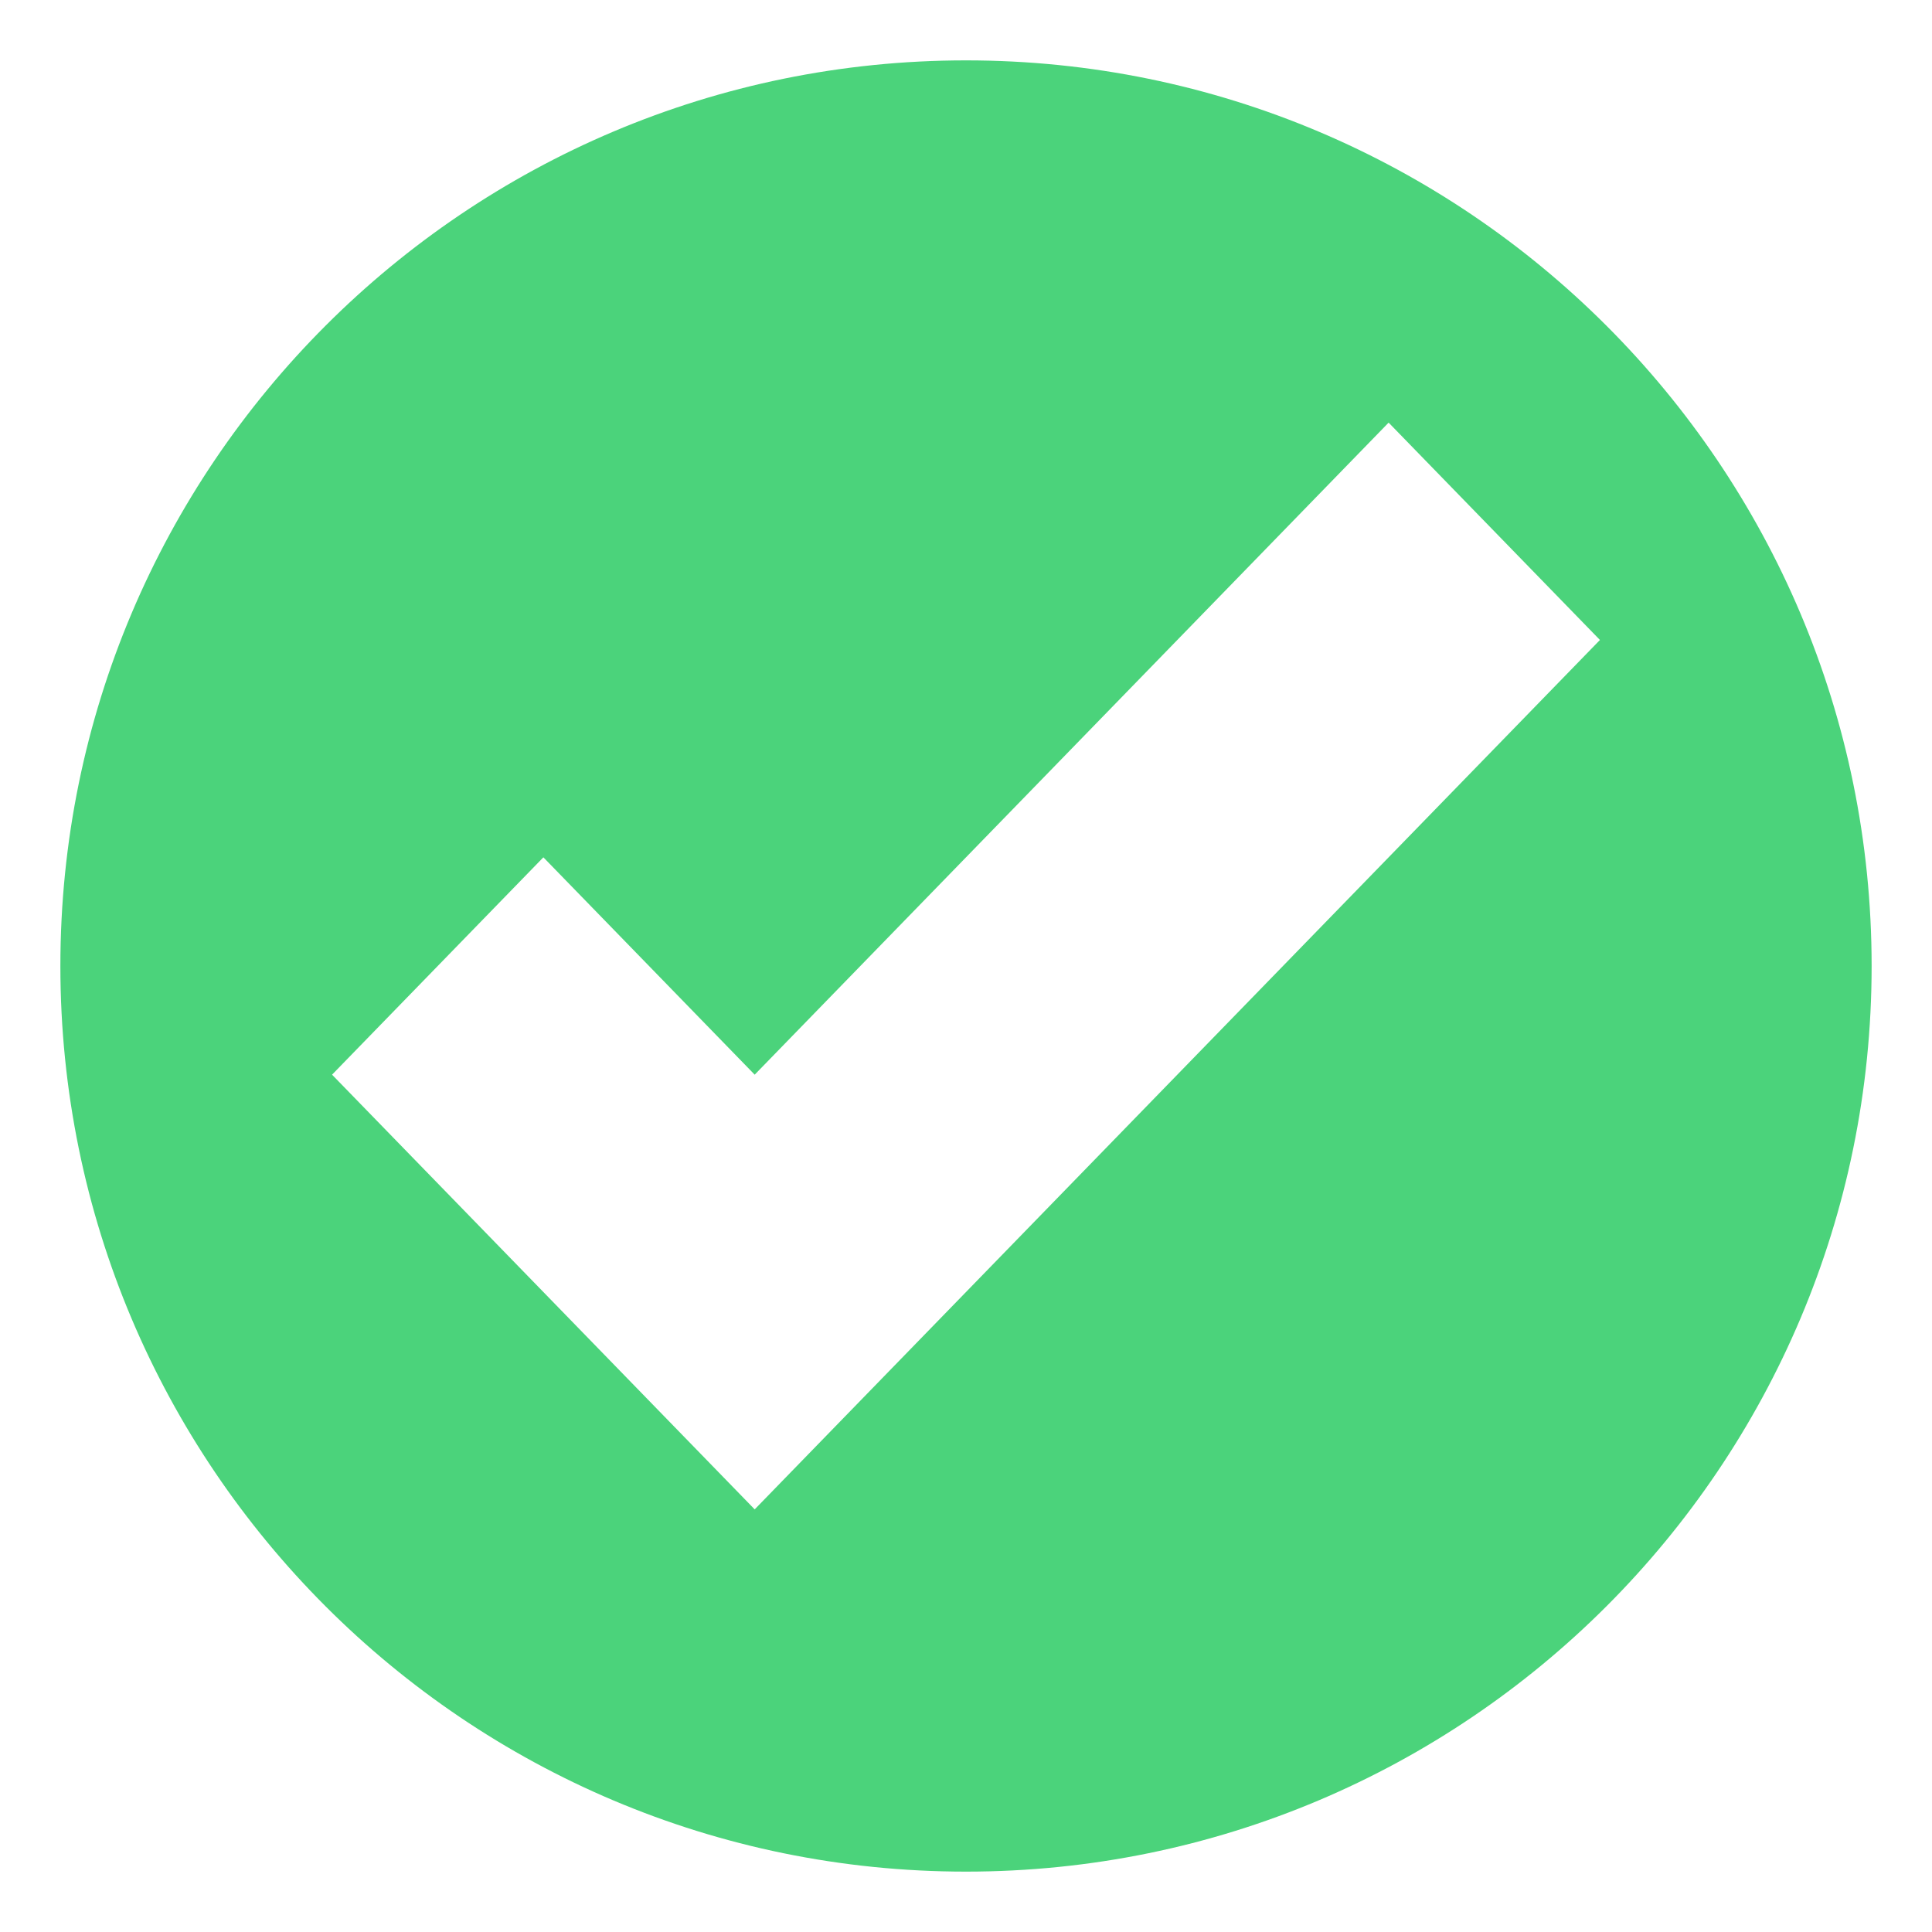
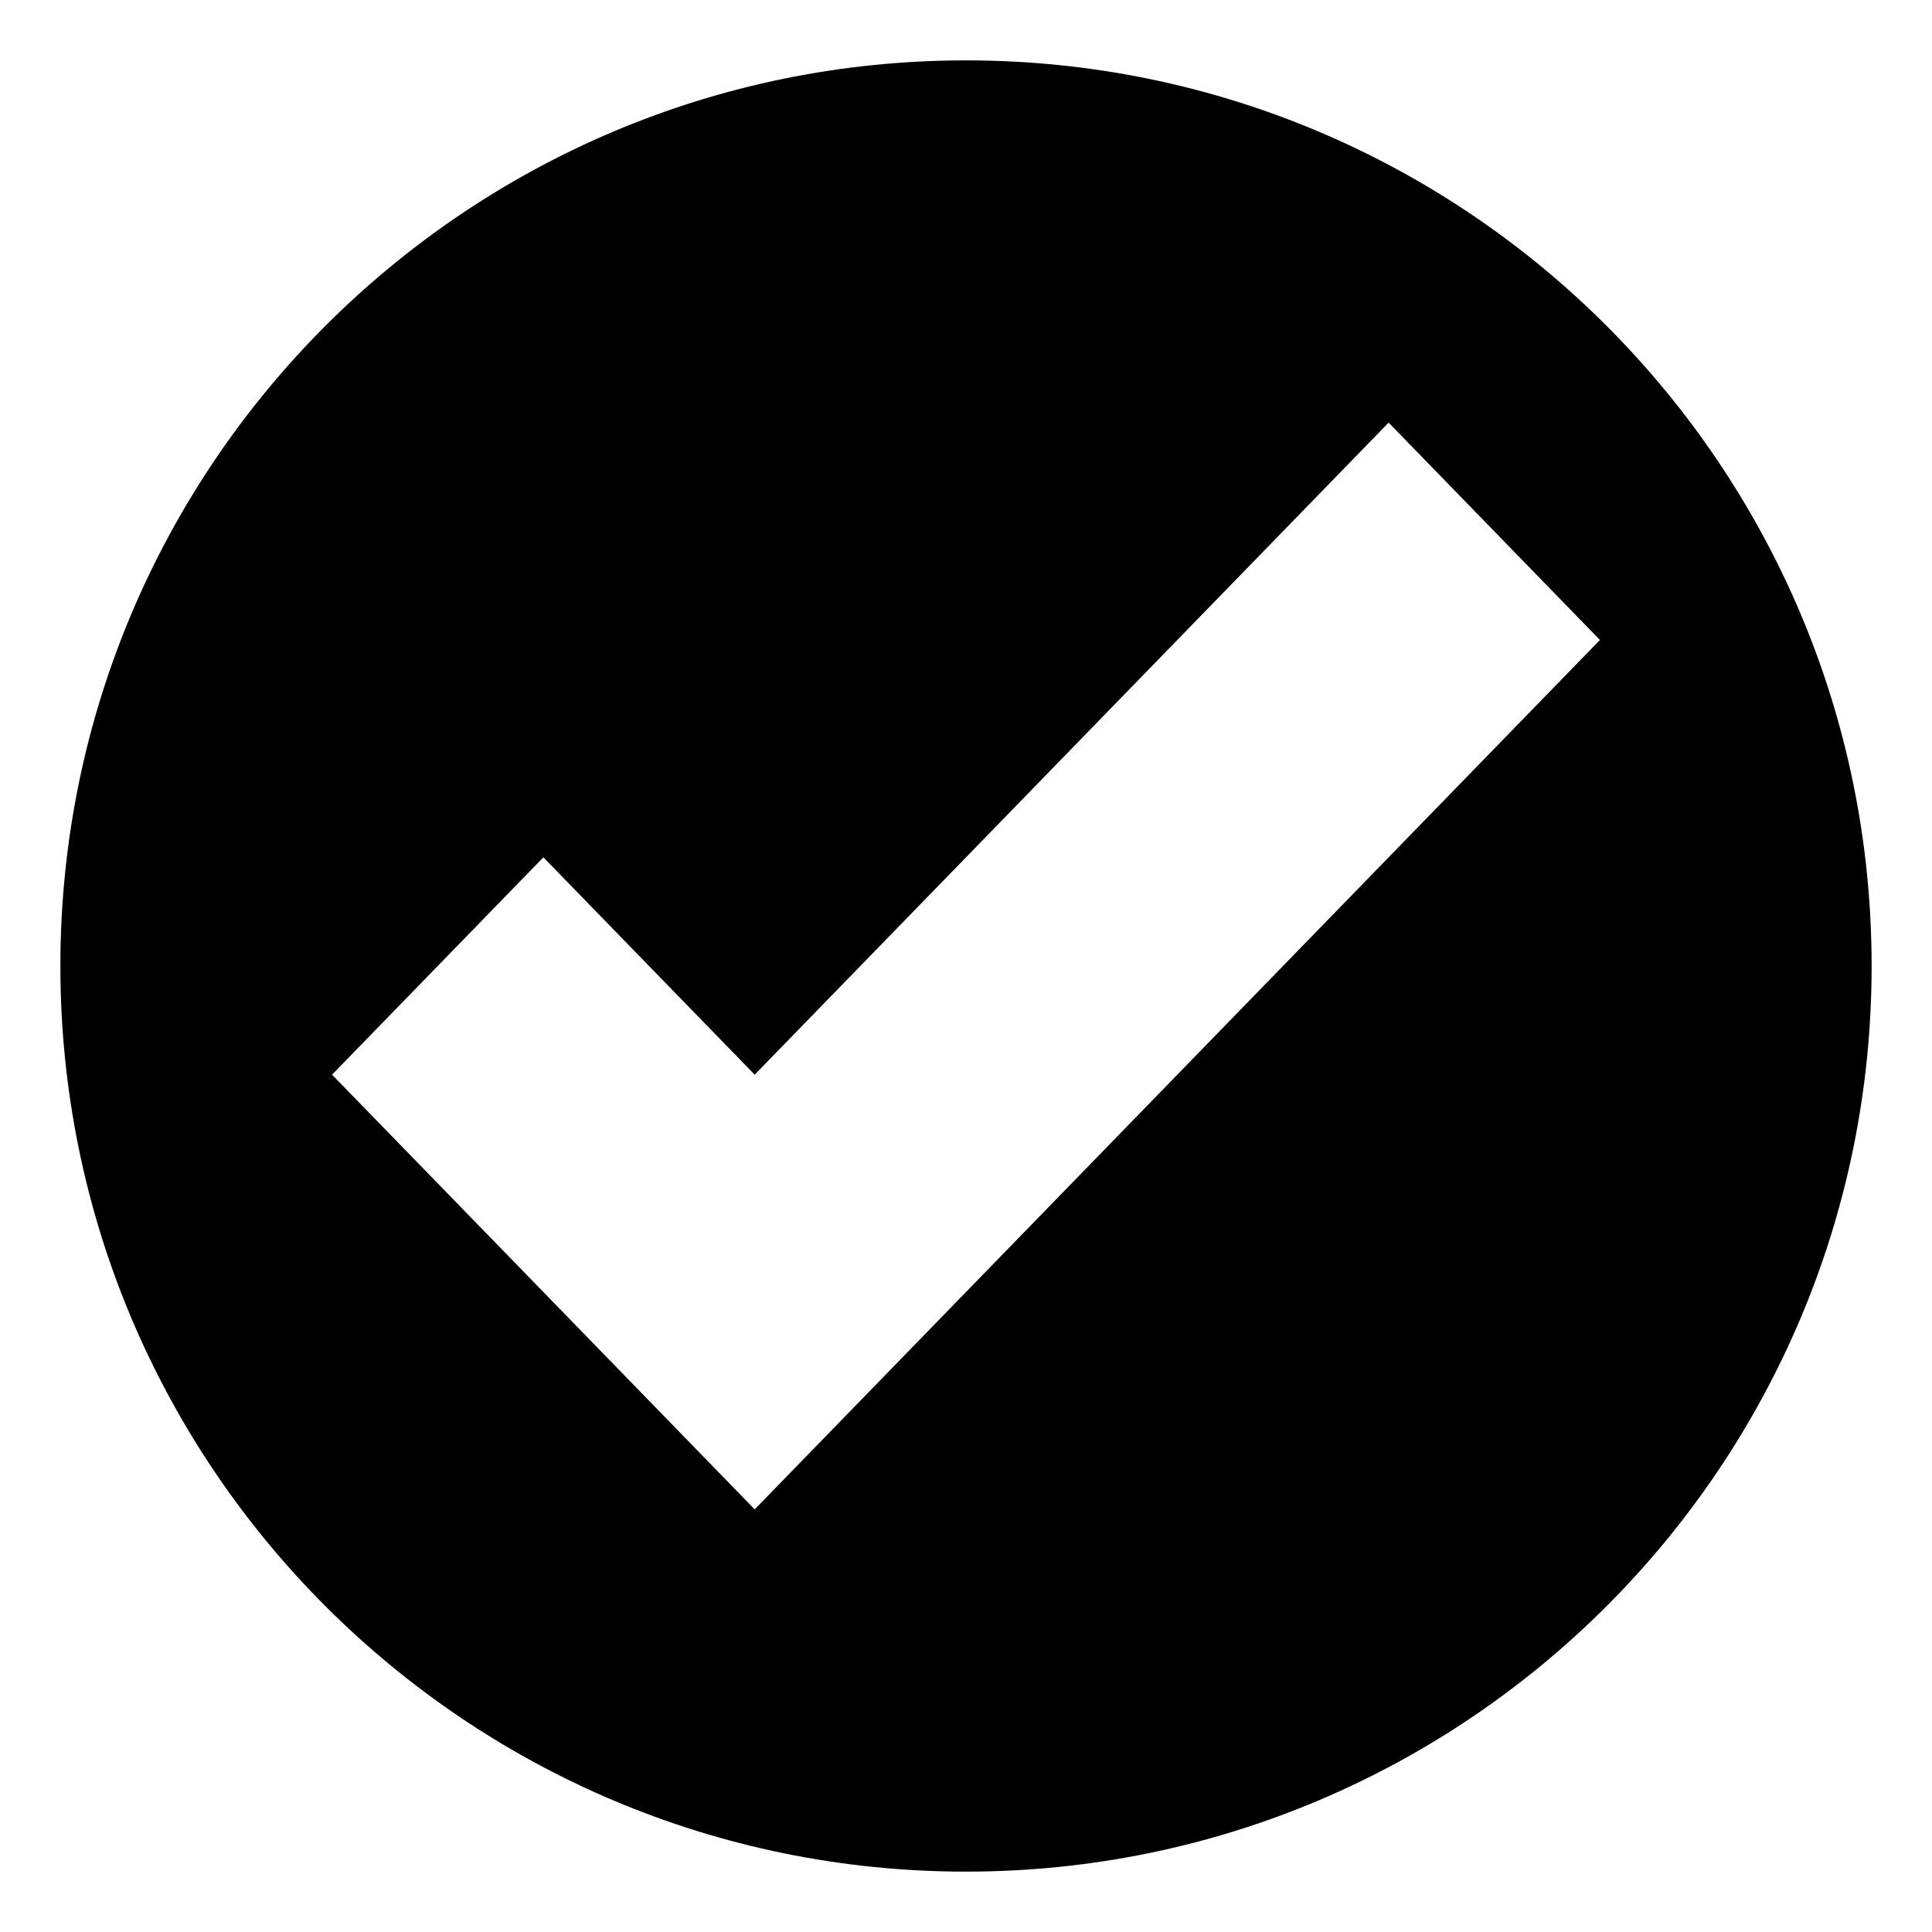
<svg xmlns="http://www.w3.org/2000/svg" width="16" height="16" fill="none">
-   <path fill-rule="evenodd" clip-rule="evenodd" d="M15.5 8a7.5 7.5 0 11-15 0 7.5 7.5 0 0115 0zm-9.25.9l5.25-5.4 1.75 1.8-7 7.2-3.5-3.6L4.5 7.1l1.75 1.8z" fill="#4BD37B" />
+   <path fill="currentColor" fill-rule="evenodd" clip-rule="evenodd" d="M15.5 8a7.5 7.5 0 11-15 0 7.5 7.5 0 0115 0zm-9.25.9l5.25-5.4 1.75 1.8-7 7.2-3.5-3.6L4.5 7.1l1.75 1.8z" />
</svg>
